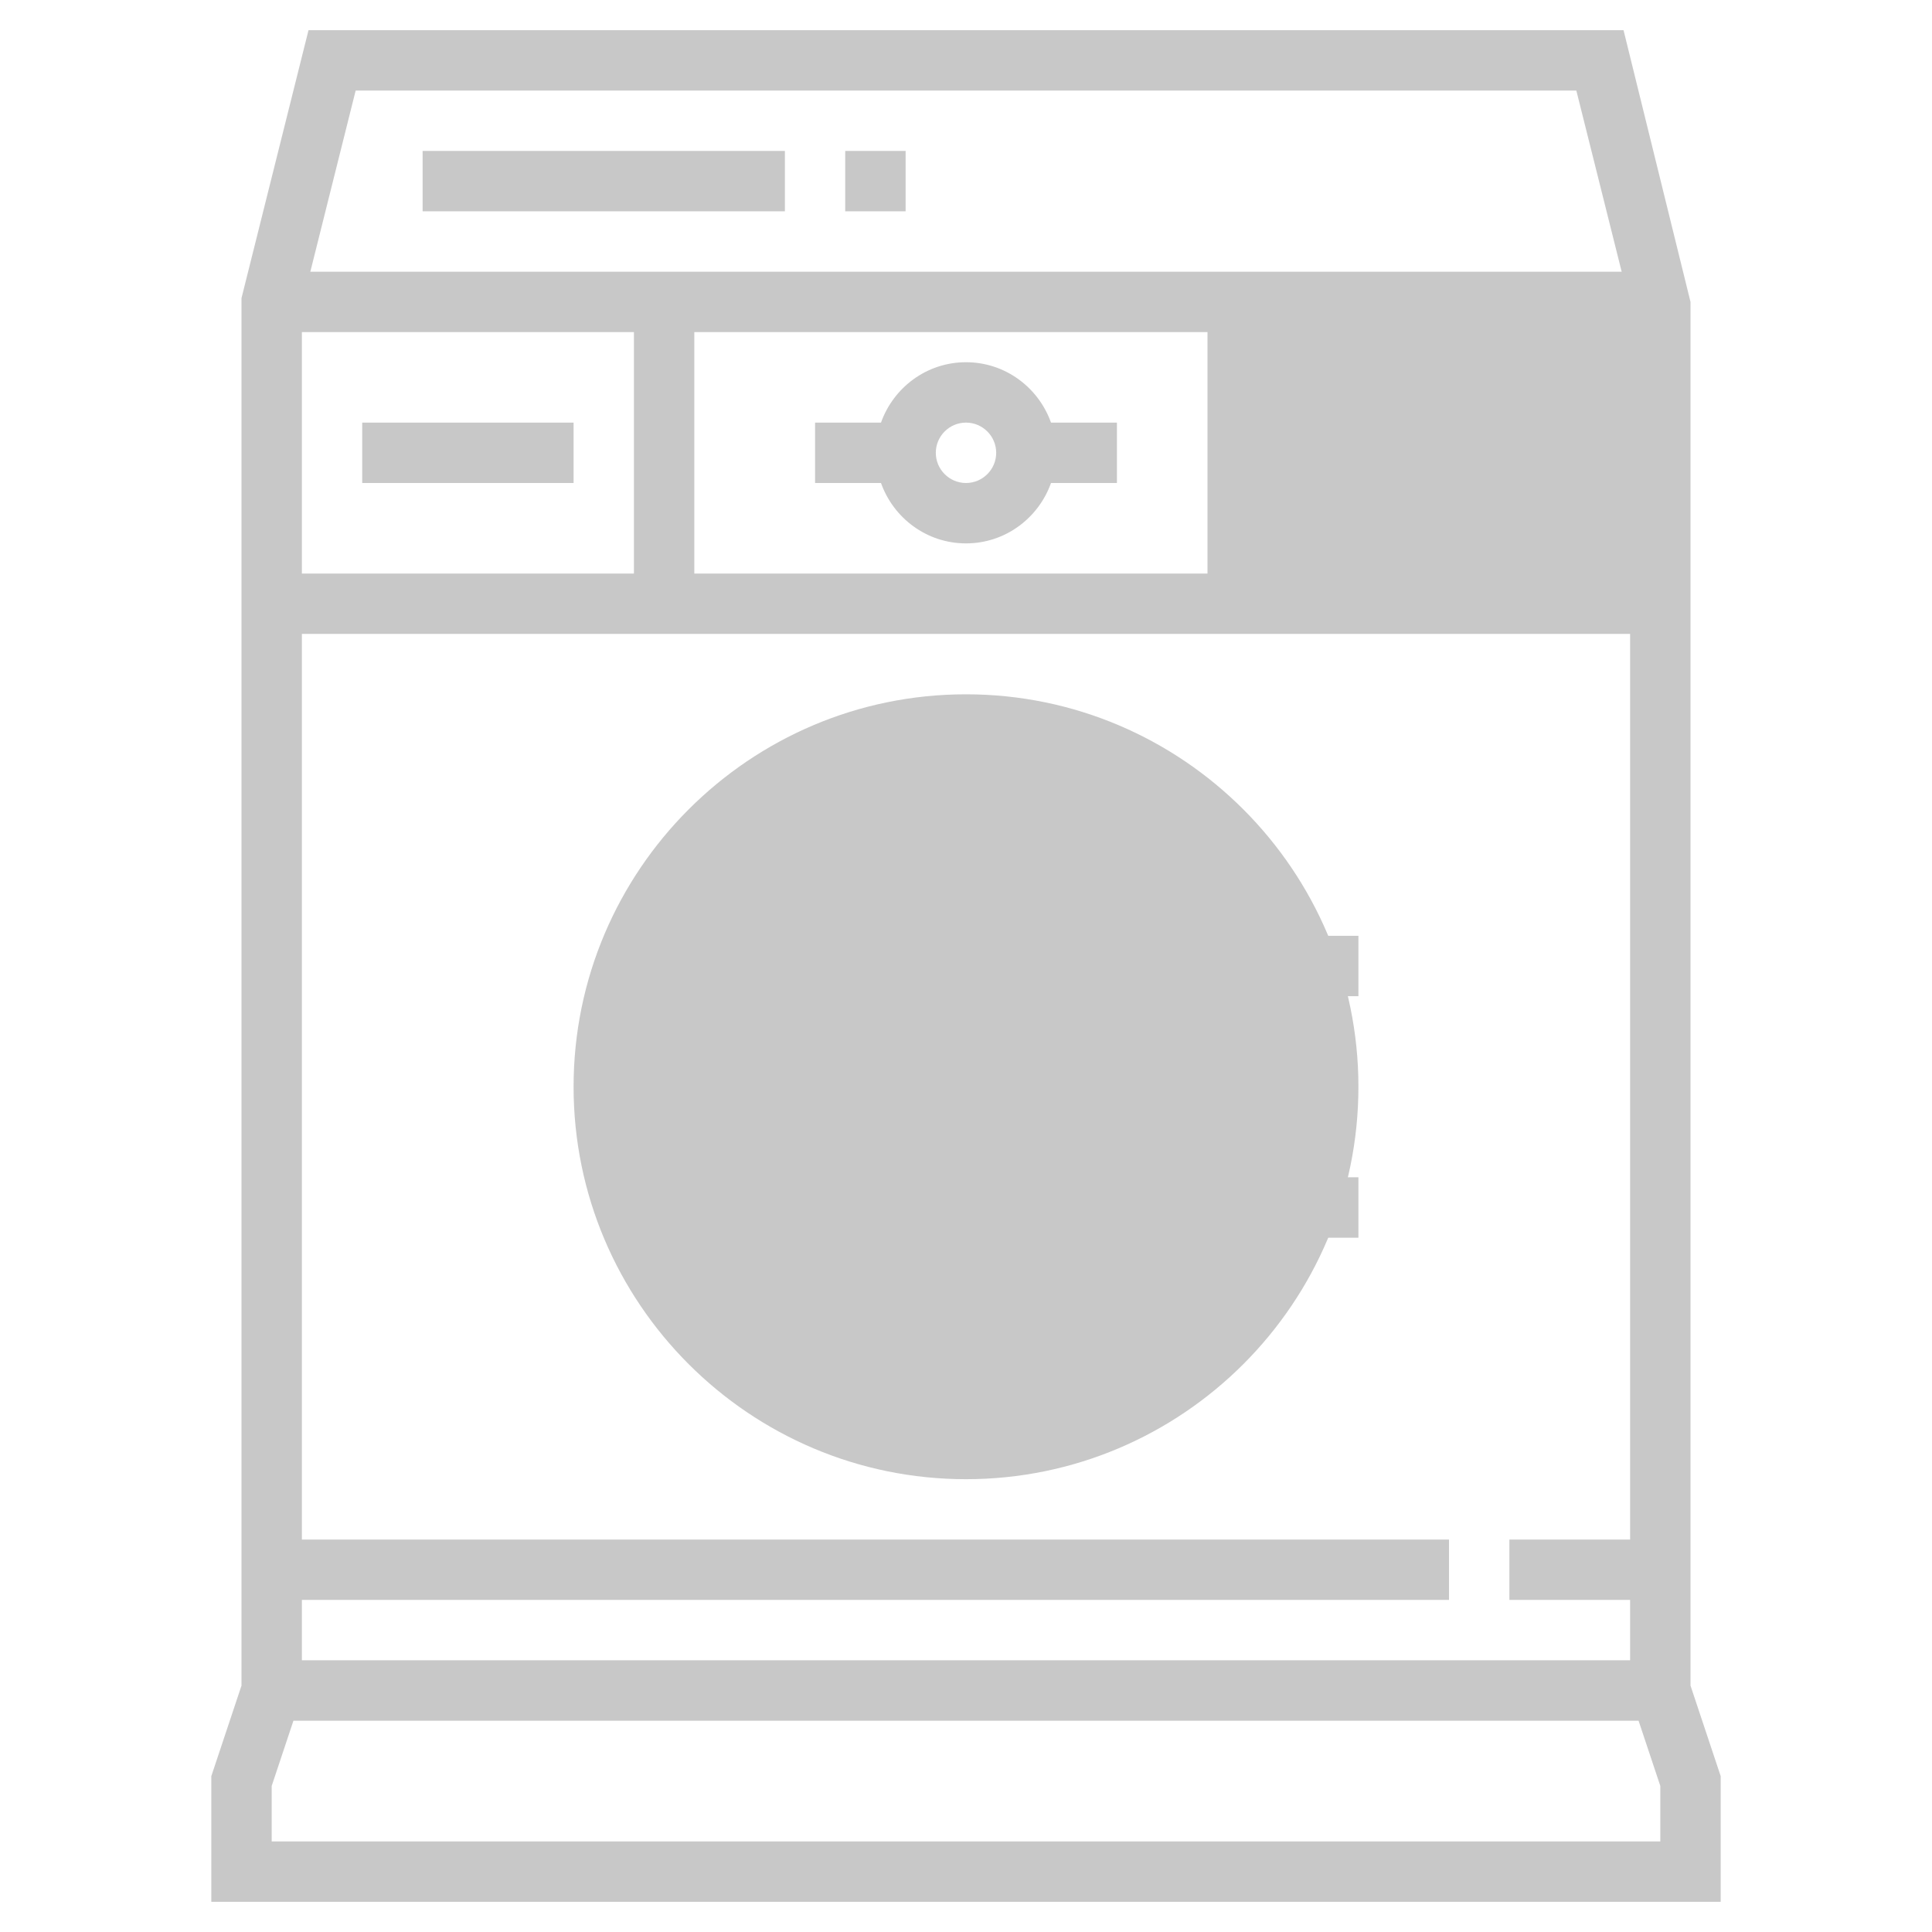
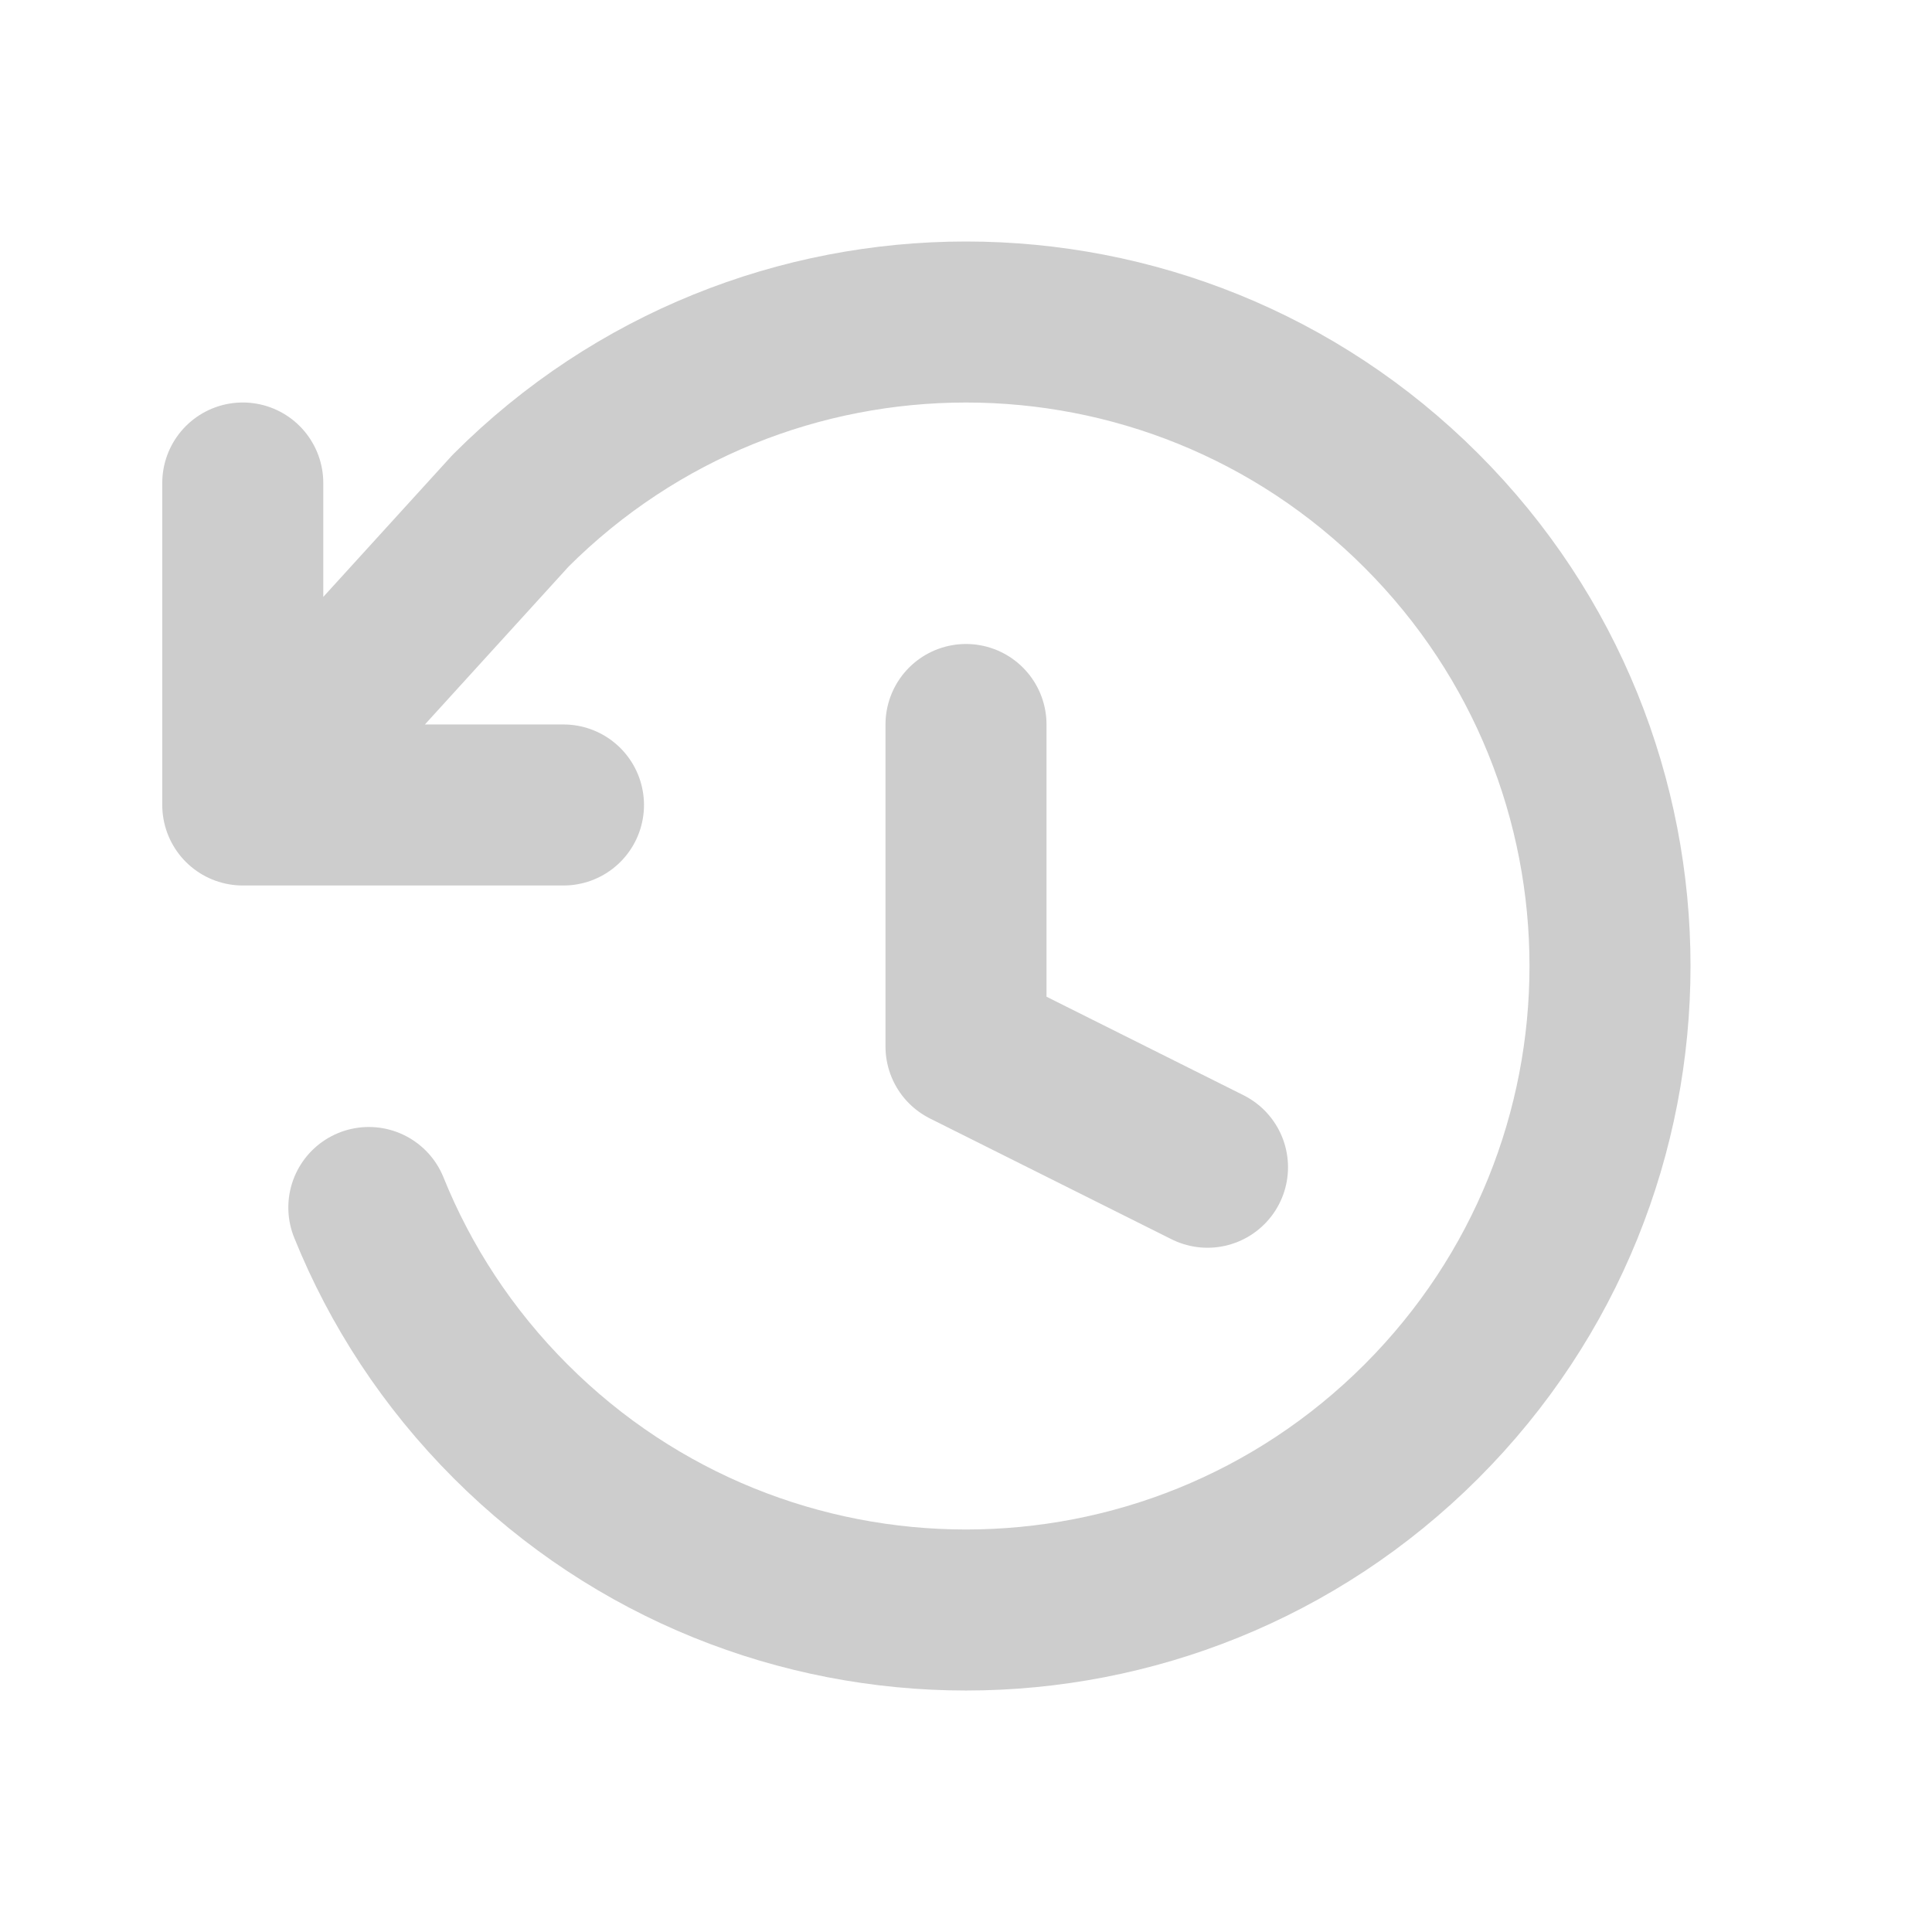
- <svg xmlns="http://www.w3.org/2000/svg" width="35" height="35" viewBox="0 0 35 35" fill="none">
-   <path d="M30.078 5.469H21.875V10.938H30.078V5.469Z" fill="#C8C8C8" />
-   <path d="M17.5 26.797C13.58 26.797 10.391 23.608 10.391 19.688C10.391 15.768 13.58 12.578 17.5 12.578C21.42 12.578 24.609 15.768 24.609 19.688C24.609 23.608 21.42 26.797 17.5 26.797Z" fill="#C8C8C8" />
-   <path d="M30.625 30.536V5.469L29.412 0.547H5.589L4.375 5.401V30.536L3.828 32.177V34.453H31.172V32.177L30.625 30.536ZM5.469 27.891V11.484H29.531V27.891H27.344V28.984H29.531V30.078H5.469V28.984H26.25V27.891H5.469ZM11.484 6.016V10.391H5.469V6.016H11.484ZM29.531 10.391H12.578V6.016H29.531V10.391ZM28.557 1.641L29.378 4.922H5.622L6.443 1.641H28.557ZM30.078 33.359H4.922V32.354L5.316 31.172H29.684L30.078 32.354V33.359Z" fill="#C8C8C8" />
-   <path d="M17.5 14.766C14.786 14.766 12.578 16.973 12.578 19.688C12.578 22.402 14.786 24.609 17.5 24.609C19.141 24.609 20.67 23.775 21.58 22.422H24.609V21.328H21.875V18.047H24.609V16.953H21.58C20.67 15.6 19.141 14.766 17.5 14.766ZM17.5 23.516C15.389 23.516 13.672 21.798 13.672 19.688C13.672 17.577 15.389 15.859 17.5 15.859C18.841 15.859 20.091 16.573 20.781 17.722V21.654C20.091 22.802 18.841 23.516 17.5 23.516Z" fill="#C8C8C8" />
-   <path d="M14.766 8.75H15.96C16.186 9.385 16.788 9.844 17.5 9.844C18.212 9.844 18.814 9.385 19.04 8.75H20.234V7.656H19.04C18.814 7.021 18.212 6.562 17.5 6.562C16.788 6.562 16.186 7.021 15.96 7.656H14.766V8.75ZM17.5 7.656C17.801 7.656 18.047 7.901 18.047 8.203C18.047 8.505 17.801 8.75 17.5 8.75C17.199 8.75 16.953 8.505 16.953 8.203C16.953 7.901 17.199 7.656 17.5 7.656Z" fill="#C8C8C8" />
-   <path d="M24.062 7.656H22.969V8.75H24.062V7.656Z" fill="#C8C8C8" />
-   <path d="M26.25 7.656H25.156V8.75H26.25V7.656Z" fill="#C8C8C8" />
-   <path d="M28.438 7.656H27.344V8.75H28.438V7.656Z" fill="#C8C8C8" />
-   <path d="M14.219 2.734H7.656V3.828H14.219V2.734Z" fill="#C8C8C8" />
-   <path d="M16.406 2.734H15.312V3.828H16.406V2.734Z" fill="#C8C8C8" />
-   <path d="M10.391 7.656H6.562V8.75H10.391V7.656Z" fill="#C8C8C8" />
+ <svg xmlns="http://www.w3.org/2000/svg" width="32" height="32" viewBox="0 0 32 32" fill="none">
+   <path d="M4.021 13.333H9.333M4.021 13.333V8M4.021 13.333L8.458 8.458C12.623 4.292 19.377 4.292 23.543 8.458C27.708 12.623 27.708 19.377 23.543 23.543C19.377 27.708 12.623 27.708 8.458 23.543C7.412 22.497 6.629 21.289 6.109 20M16 12V17.333L20 19.333" stroke="#CDCDCD" stroke-width="2.667" stroke-linecap="round" stroke-linejoin="round" />
</svg>
